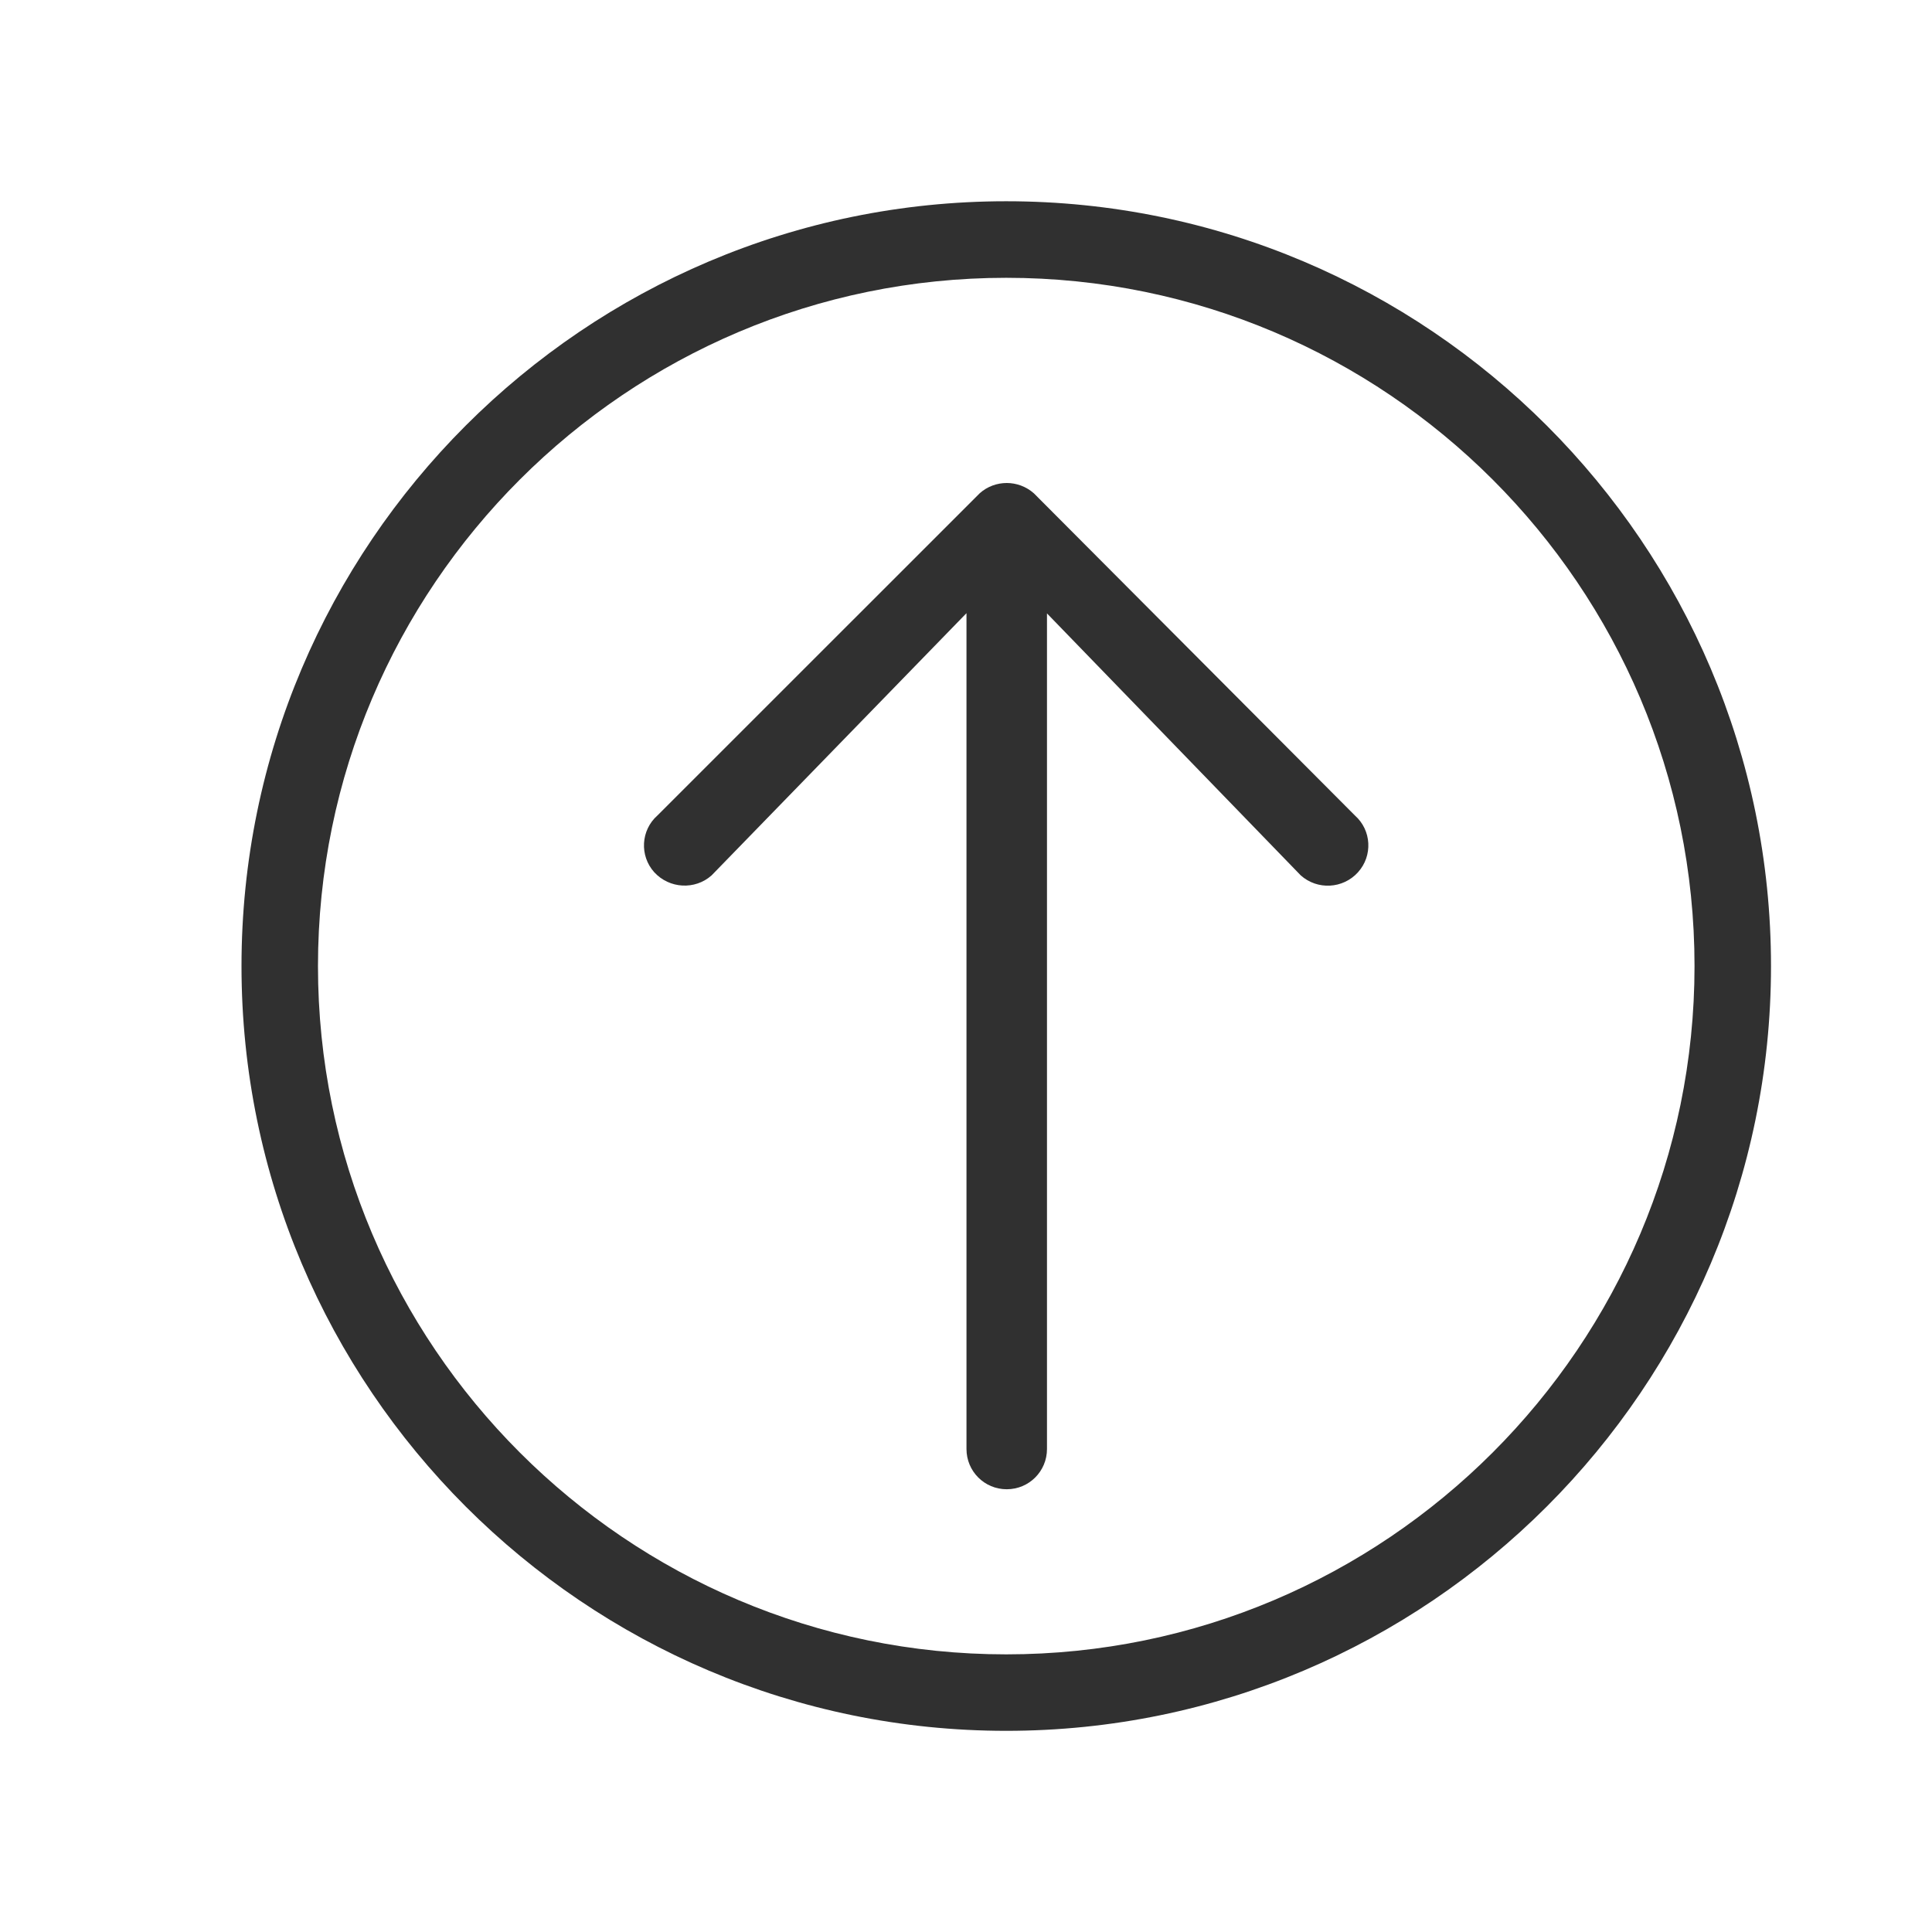
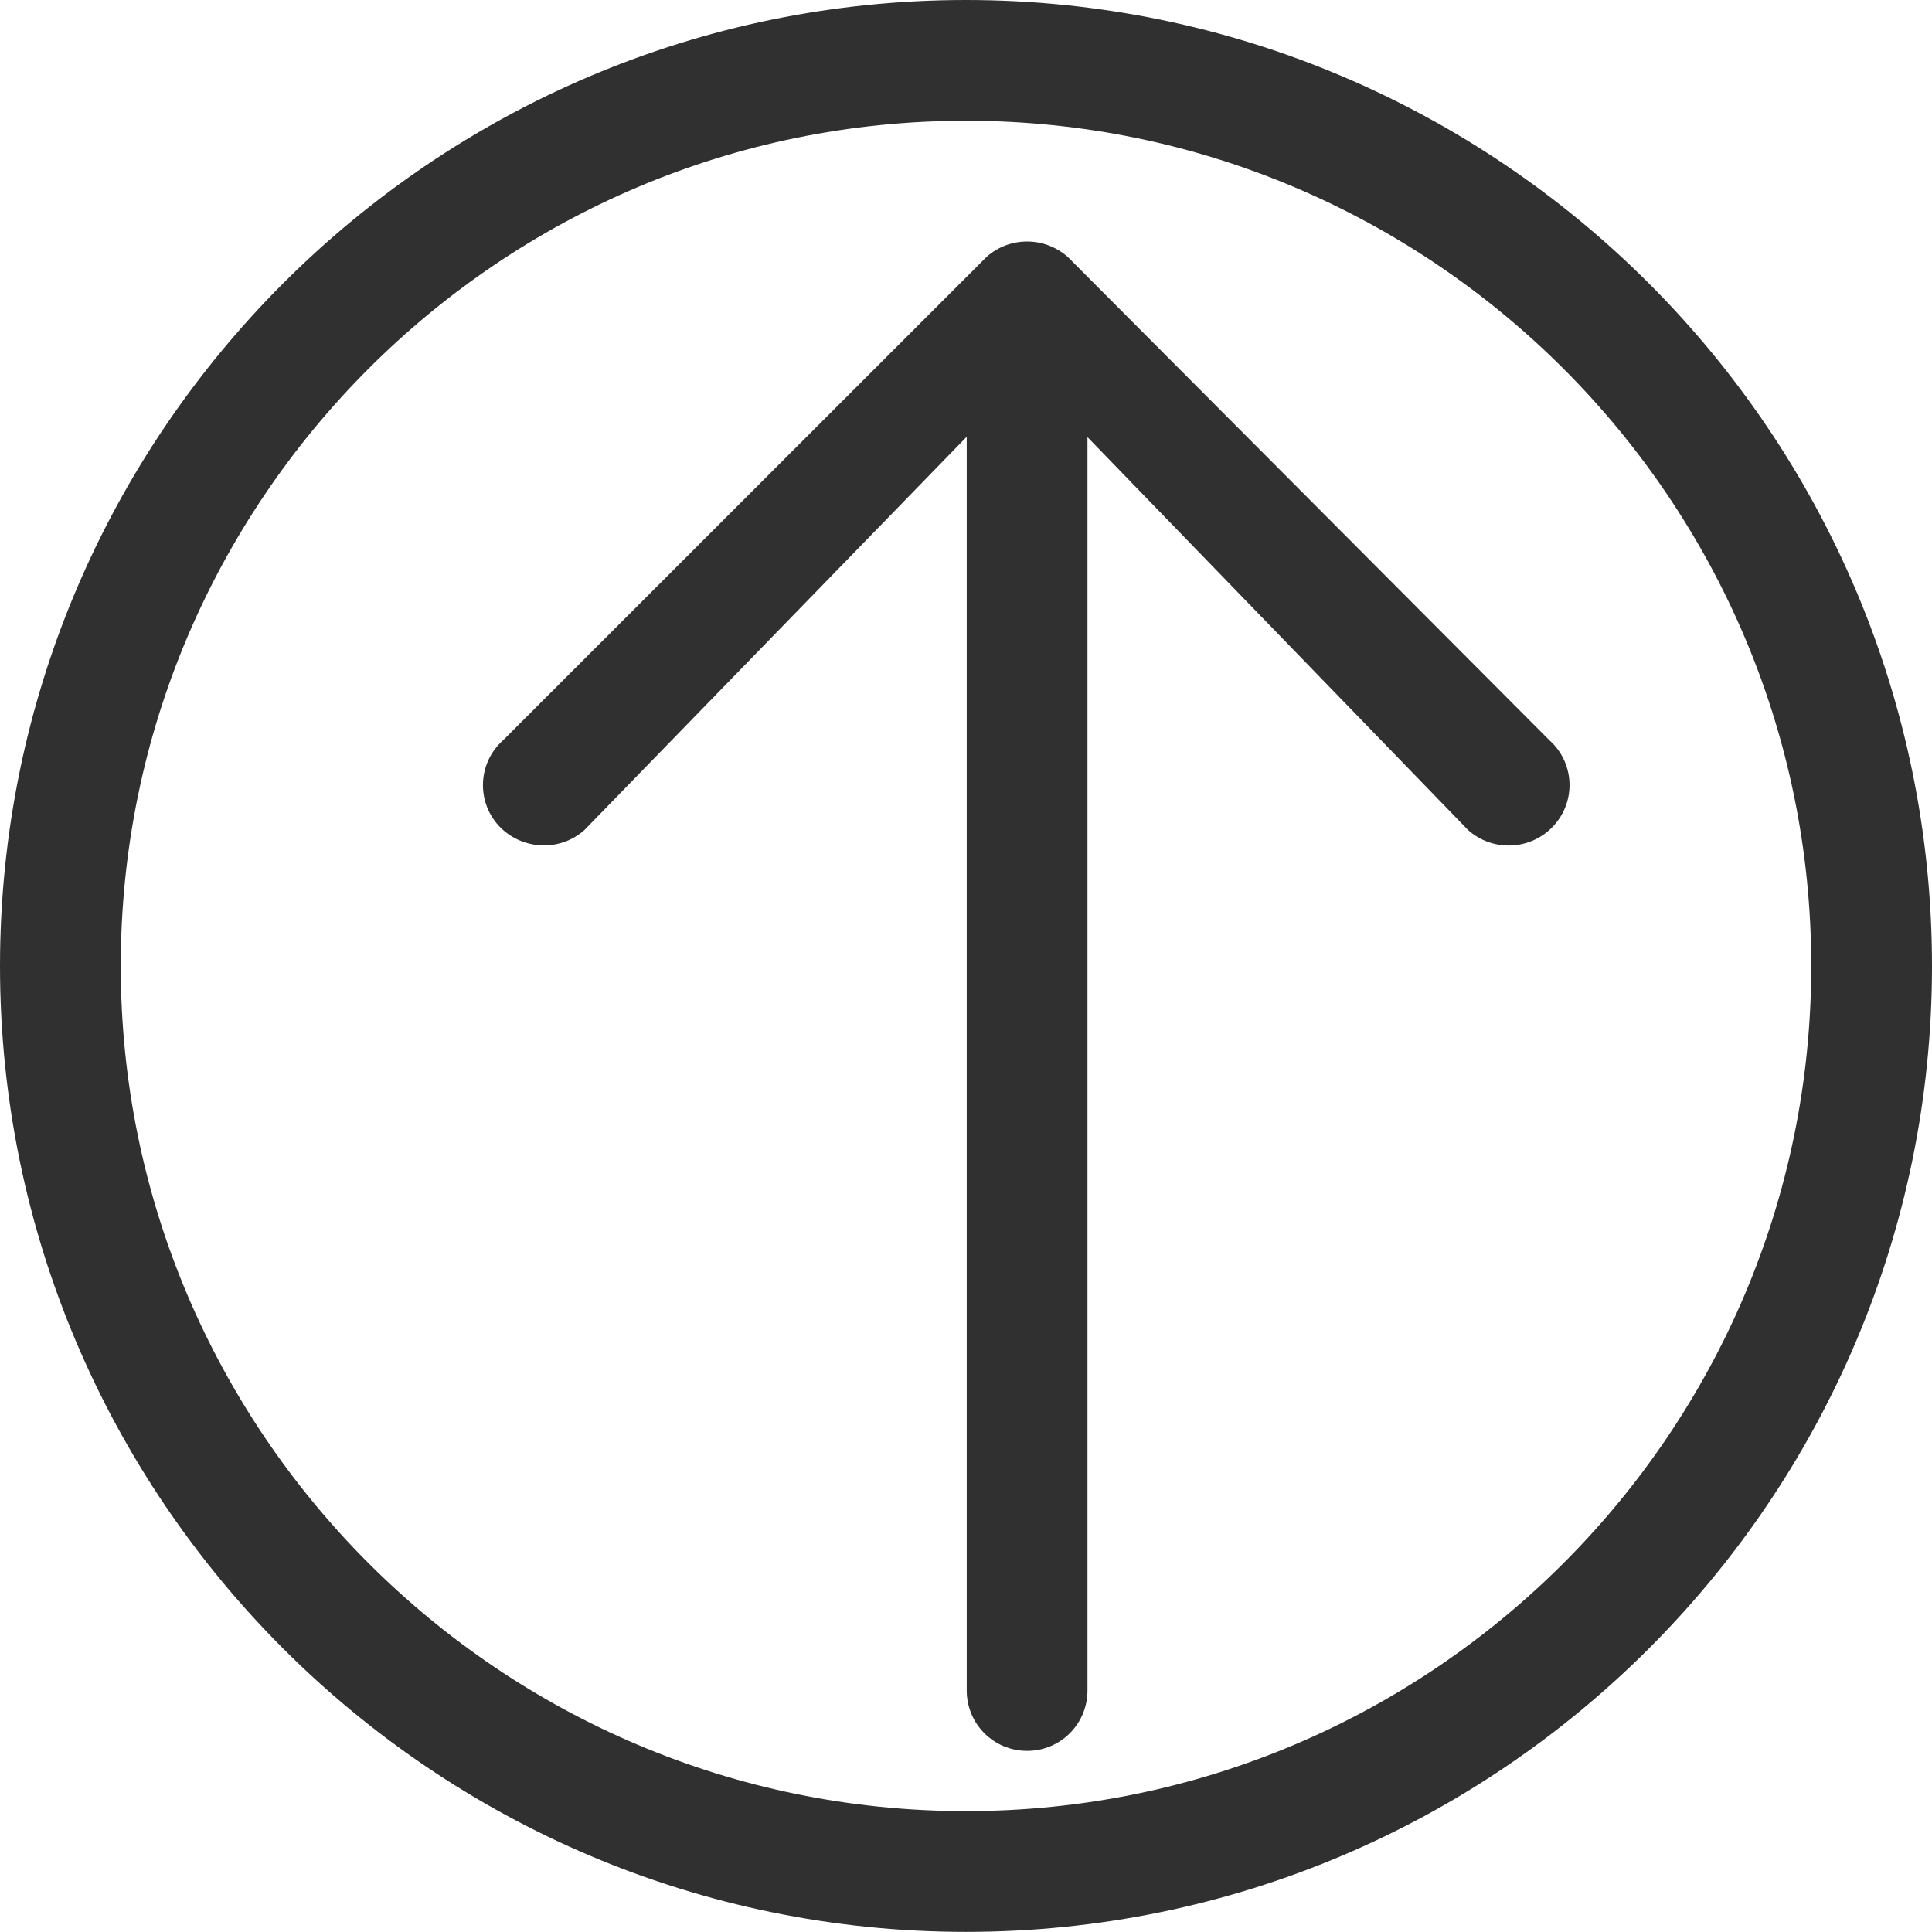
- <svg xmlns="http://www.w3.org/2000/svg" width="24px" height="24px" viewBox="0 0 24 24" version="1.1">
+ <svg xmlns="http://www.w3.org/2000/svg" width="16px" height="16px" viewBox="0 0 16 16" version="1.1">
  <defs />
  <g id="upgrades" stroke="none" stroke-width="1" fill="none" fill-rule="evenodd">
-     <path d="M12.5,20.55 C7.786,20.55 3.95,16.715 3.95,12 C3.95,7.286 7.786,3.45 12.5,3.45 C17.214,3.45 21.05,7.286 21.05,12 C21.05,16.715 17.214,20.55 12.5,20.55 M12.5,2.5 C7.262,2.5 3,6.762 3,12 C3,17.238 7.262,21.501 12.5,21.501 C17.738,21.501 22,17.238 22,12 C22,6.762 17.738,2.5 12.5,2.5" id="Fill-42" fill="#303030" transform="translate(12.5, 12.0005) scale(1, -1) translate(-12.5, -12.0005) " />
-     <path d="M16.158,13.626 L13.006,16.88 L13.006,6.5 C13.006,6.224 12.784,6 12.506,6 C12.228,6 12.006,6.224 12.006,6.5 L12.006,16.883 L8.839,13.625 C8.634,13.443 8.316,13.459 8.127,13.665 C7.943,13.87 7.96,14.187 8.167,14.37 L12.171,18.373 C12.266,18.458 12.387,18.5 12.506,18.5 C12.626,18.5 12.747,18.457 12.843,18.372 L16.832,14.369 C17.038,14.186 17.055,13.869 16.869,13.664 C16.683,13.458 16.365,13.441 16.158,13.626" id="Fill-43" fill="#303030" transform="translate(12.4993, 12.25) scale(1, -1) translate(-12.4993, -12.25) " />
+     <path d="M8,0.5 C3.865,0.5 0.5,3.864 0.5,8 C0.5,12.135 3.865,15.499 8,15.499 C12.135,15.499 15.5,12.135 15.5,8 C15.5,3.864 12.135,0.5 8,0.5" id="Fill-84" stroke="#303030" stroke-linecap="round" stroke-linejoin="round" />
+     <path d="M12.158,9.626 L9.006,12.88 L9.006,2.5 C9.006,2.224 8.784,2 8.506,2 C8.228,2 8.006,2.224 8.006,2.5 L8.006,12.883 L4.839,9.625 C4.634,9.443 4.316,9.459 4.127,9.665 C3.943,9.87 3.96,10.187 4.167,10.37 L8.171,14.373 C8.266,14.458 8.387,14.5 8.506,14.5 C8.626,14.5 8.747,14.457 8.843,14.372 L12.832,10.369 C13.038,10.186 13.055,9.869 12.869,9.664 C12.683,9.458 12.365,9.441 12.158,9.626" id="Fill-43" fill="#303030" transform="translate(8.4993, 8.25) scale(1, -1) translate(-8.4993, -8.25) " />
  </g>
</svg>
